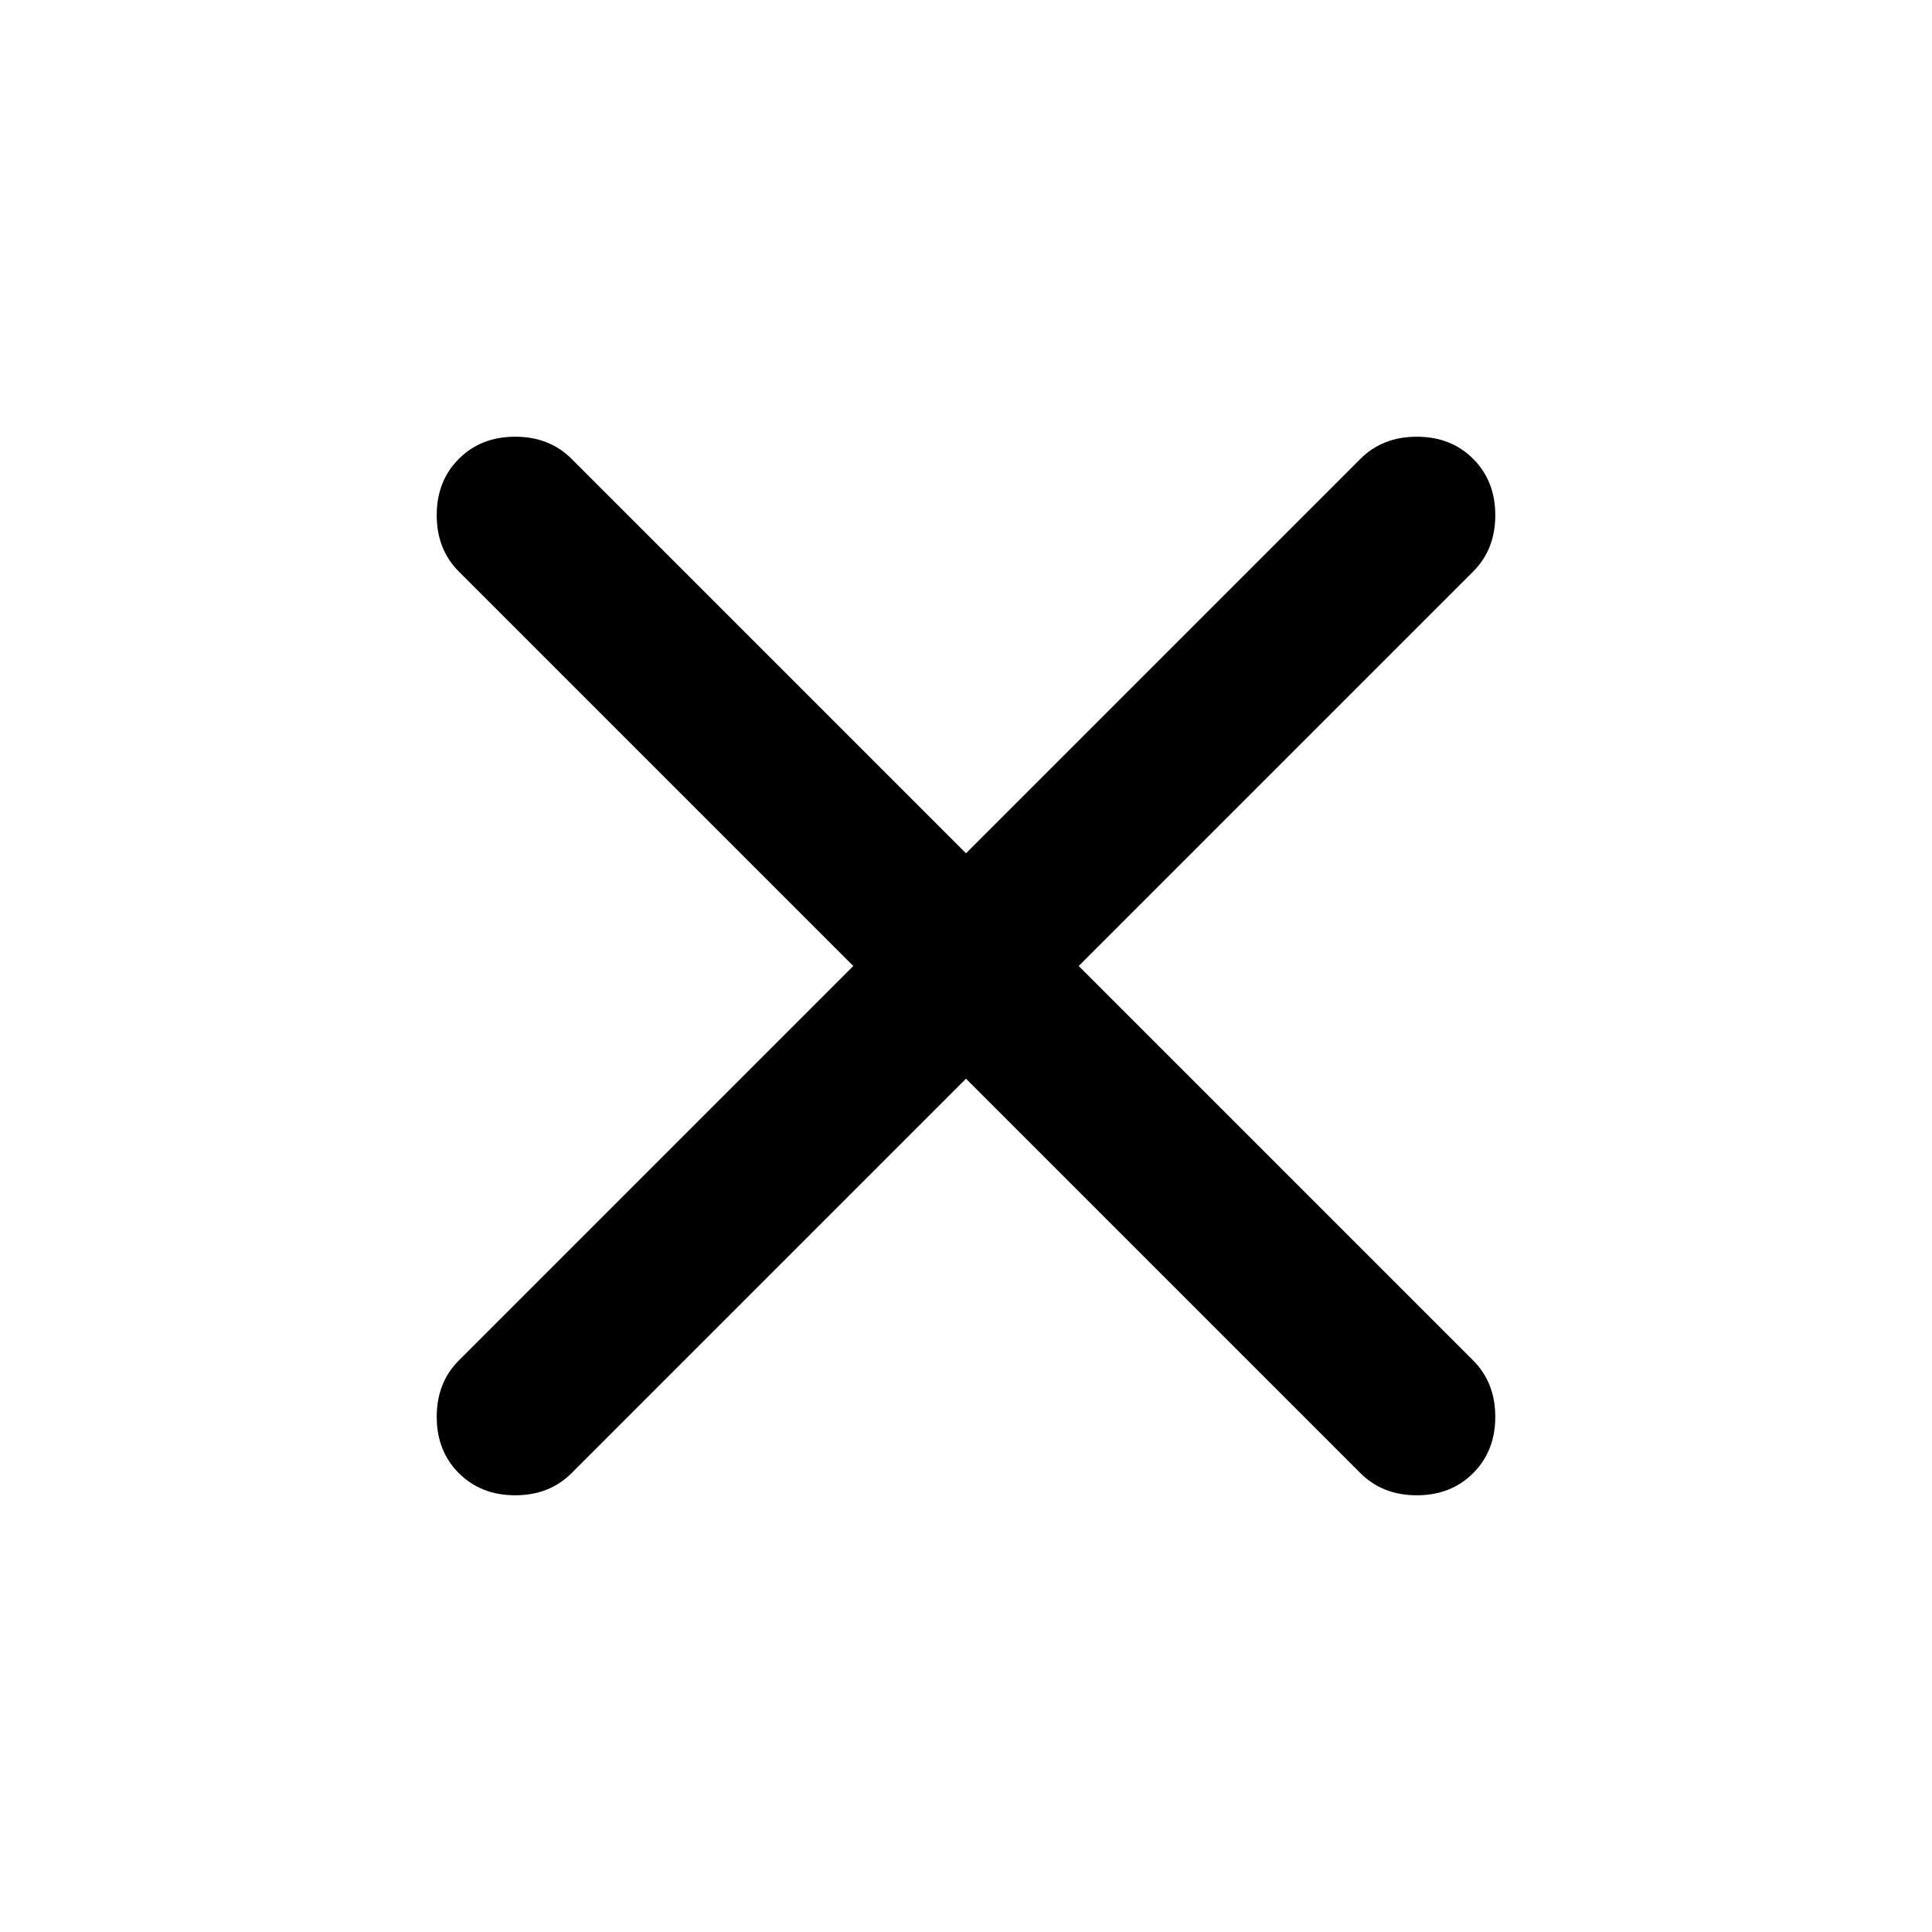
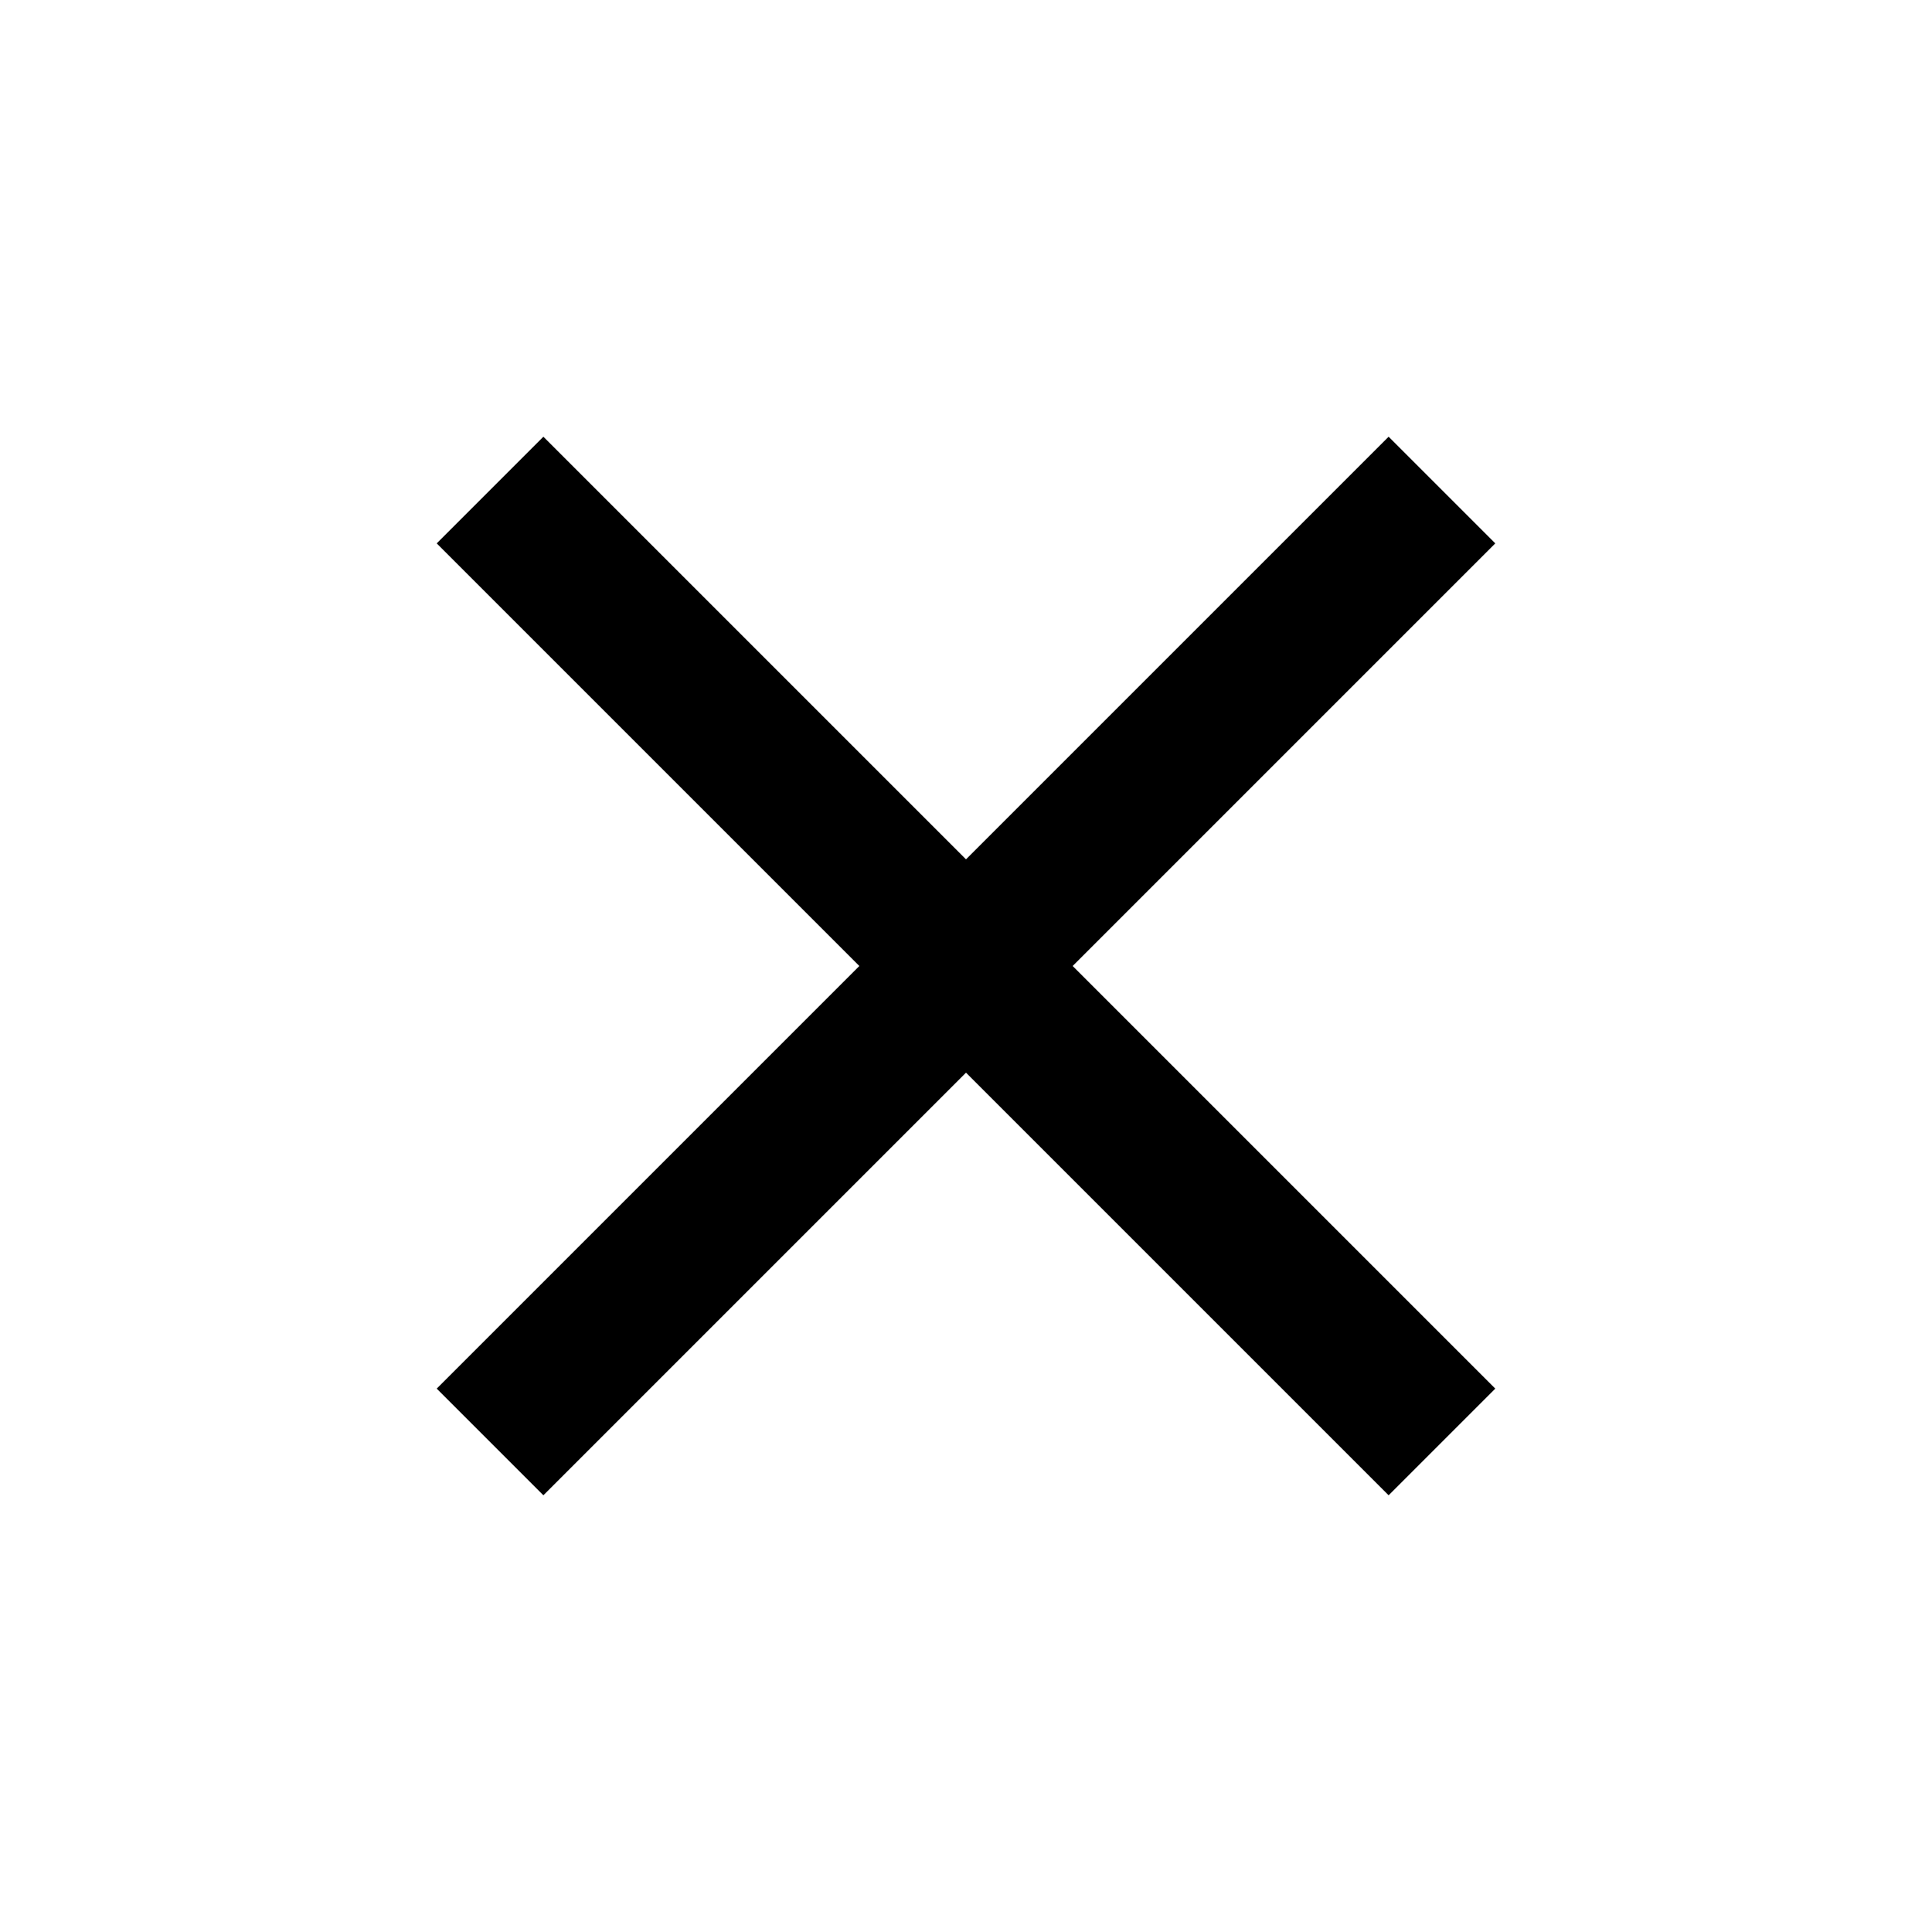
<svg xmlns="http://www.w3.org/2000/svg" height="24px" viewBox="0 -960 960 960" width="24px" fill="currentColor">
-   <path d="M480-424 284-228q-11 11-28 11t-28-11q-11-11-11-28t11-28l196-196-196-196q-11-11-11-28t11-28q11-11 28-11t28 11l196 196 196-196q11-11 28-11t28 11q11 11 11 28t-11 28L536-480l196 196q11 11 11 28t-11 28q-11 11-28 11t-28-11L480-424Z" />
+   <path d="M743-690 533-480 743-270 690-217 480-427 270-217 217-270 427-480 217-690 270-743 480-533 690-743Z" />
</svg>
